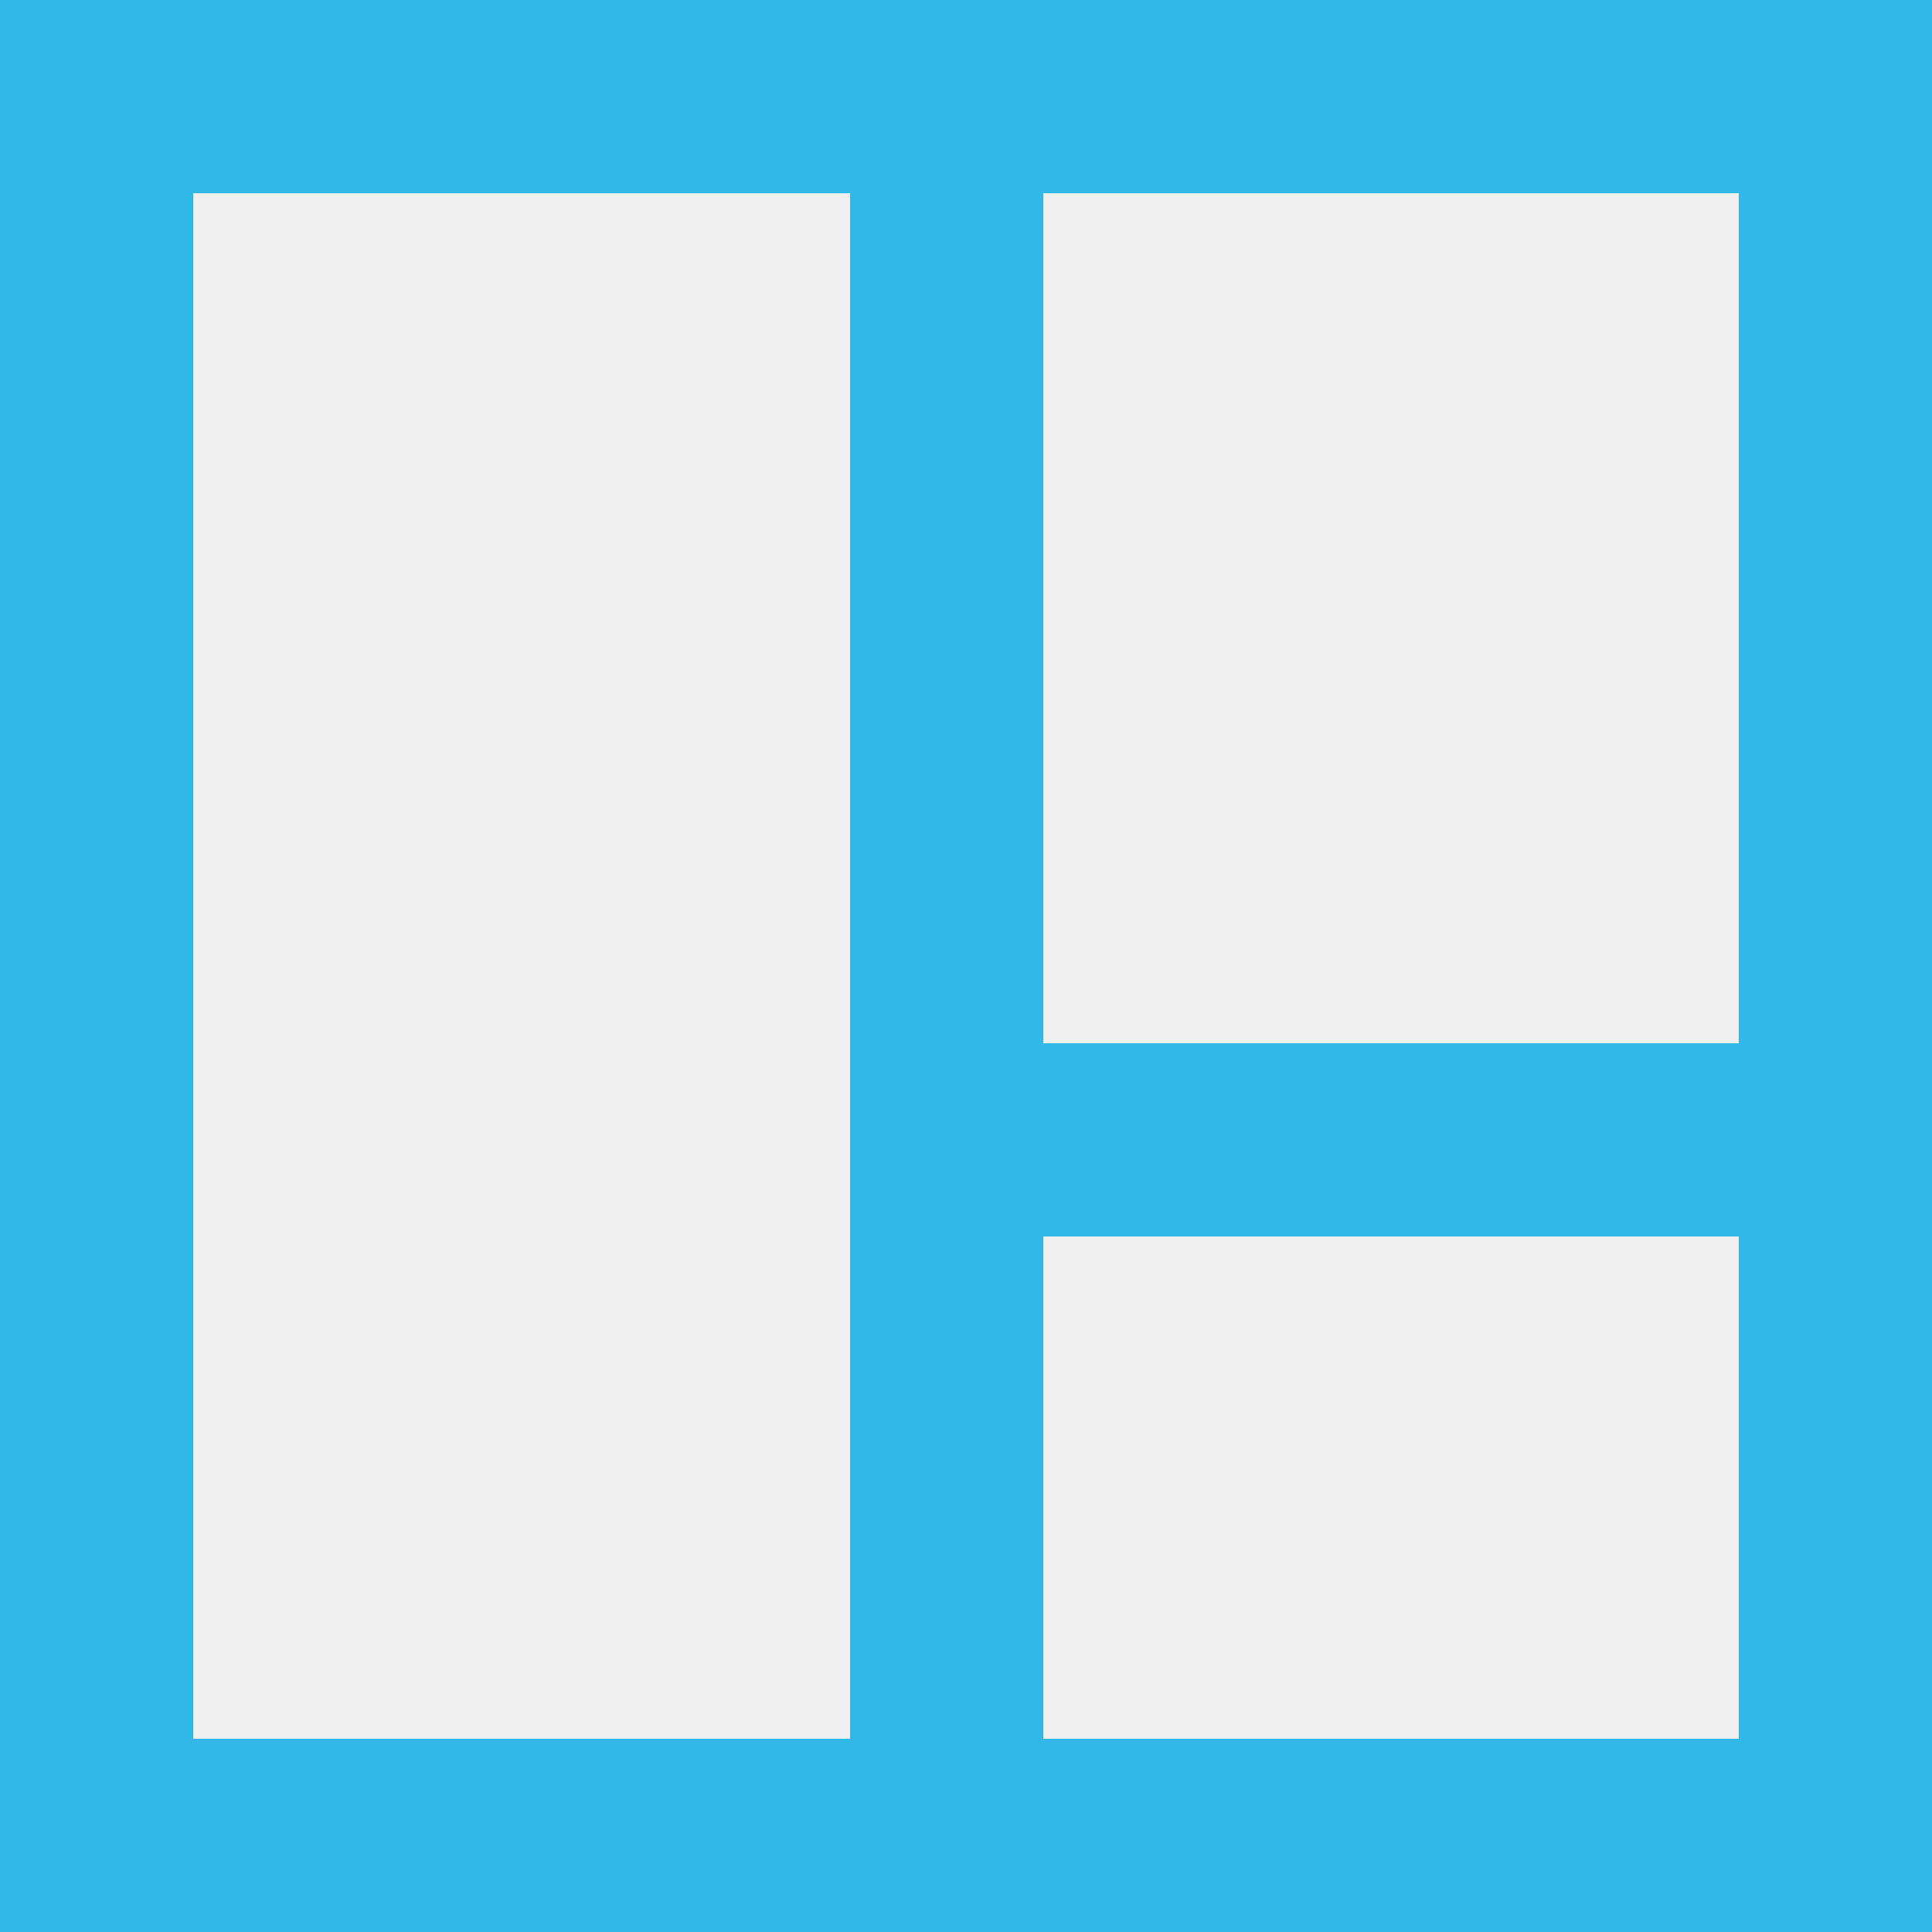
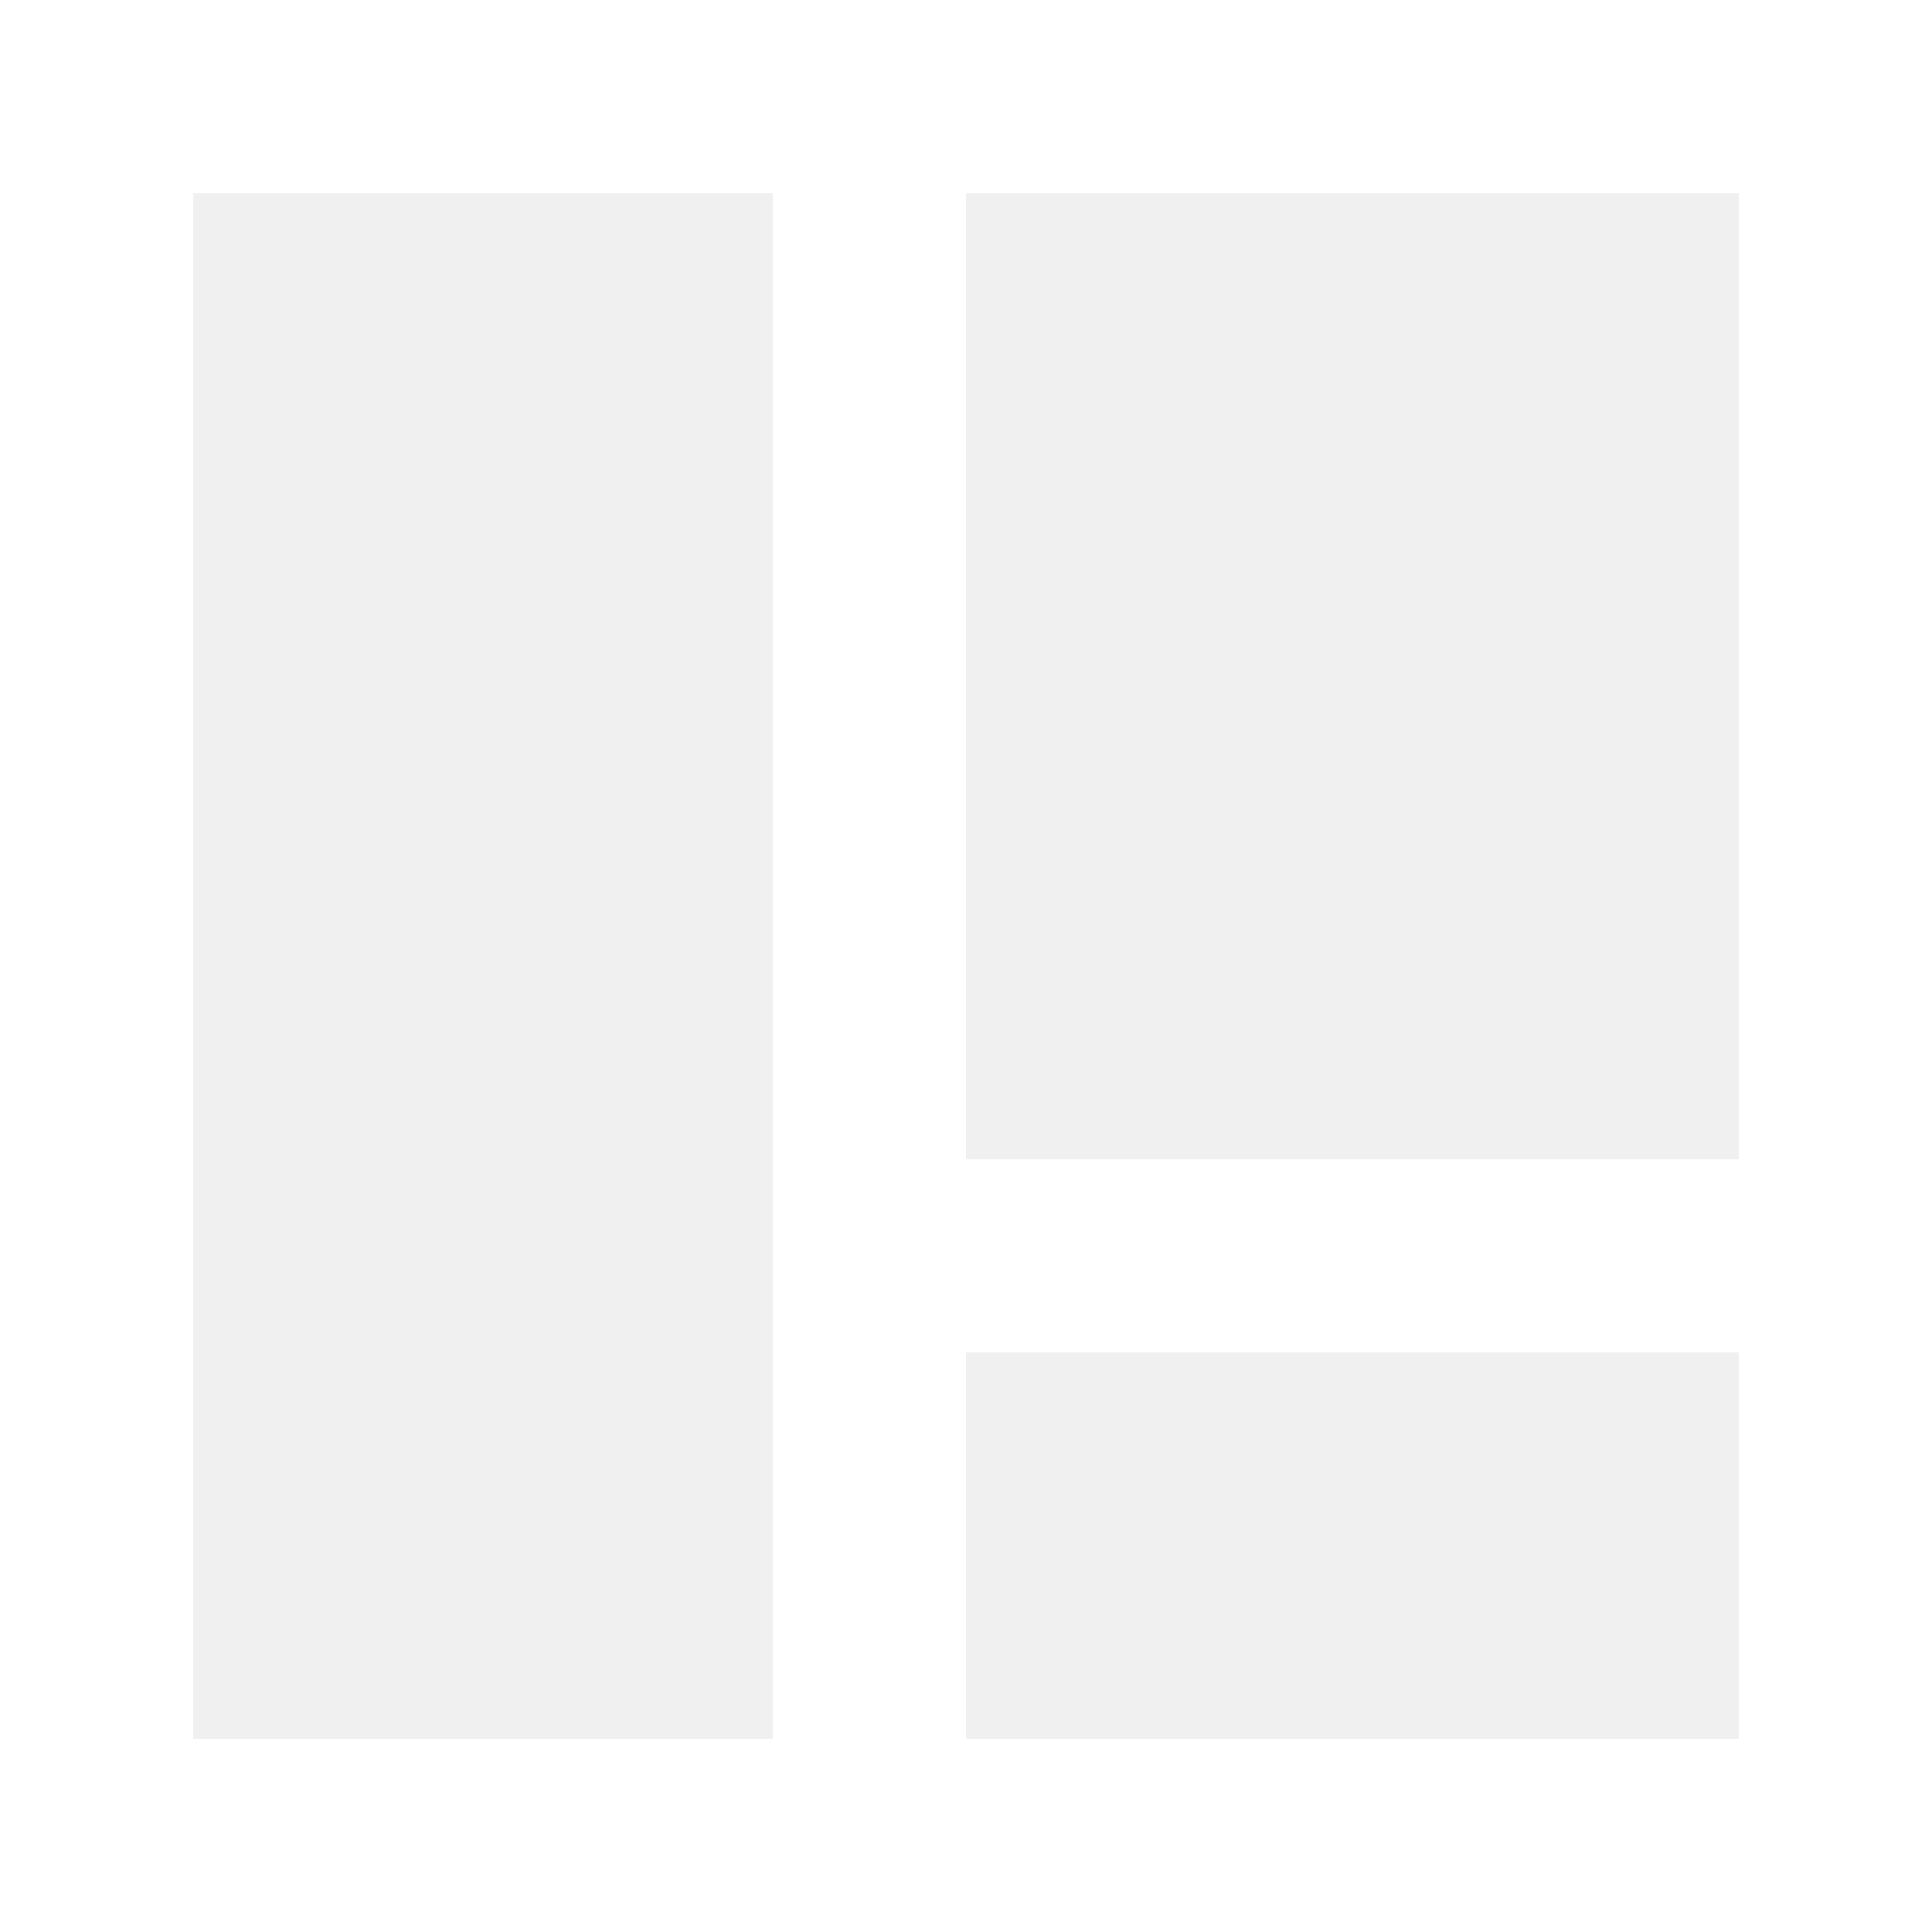
<svg xmlns="http://www.w3.org/2000/svg" width="50" height="50" viewBox="0 0 50 50" fill="none">
-   <path fill-rule="evenodd" clip-rule="evenodd" d="M45 5H27V27H45V5ZM50 27V32V45V50H45H5H0V45V5V0H5H45H50V5V27ZM45 32H27V45H45V32ZM5 5H22V45H5V5Z" fill="#31B8E8" />
+   <rect x="2.5" y="2.5" width="45" height="45" stroke="white" stroke-width="5" />
+   <line x1="22.5" y1="48.011" x2="22.5" y2="3" stroke="white" stroke-width="5" />
+   <path d="M21 32.501L47.981 32.501" stroke="white" stroke-width="5" />
</svg>
